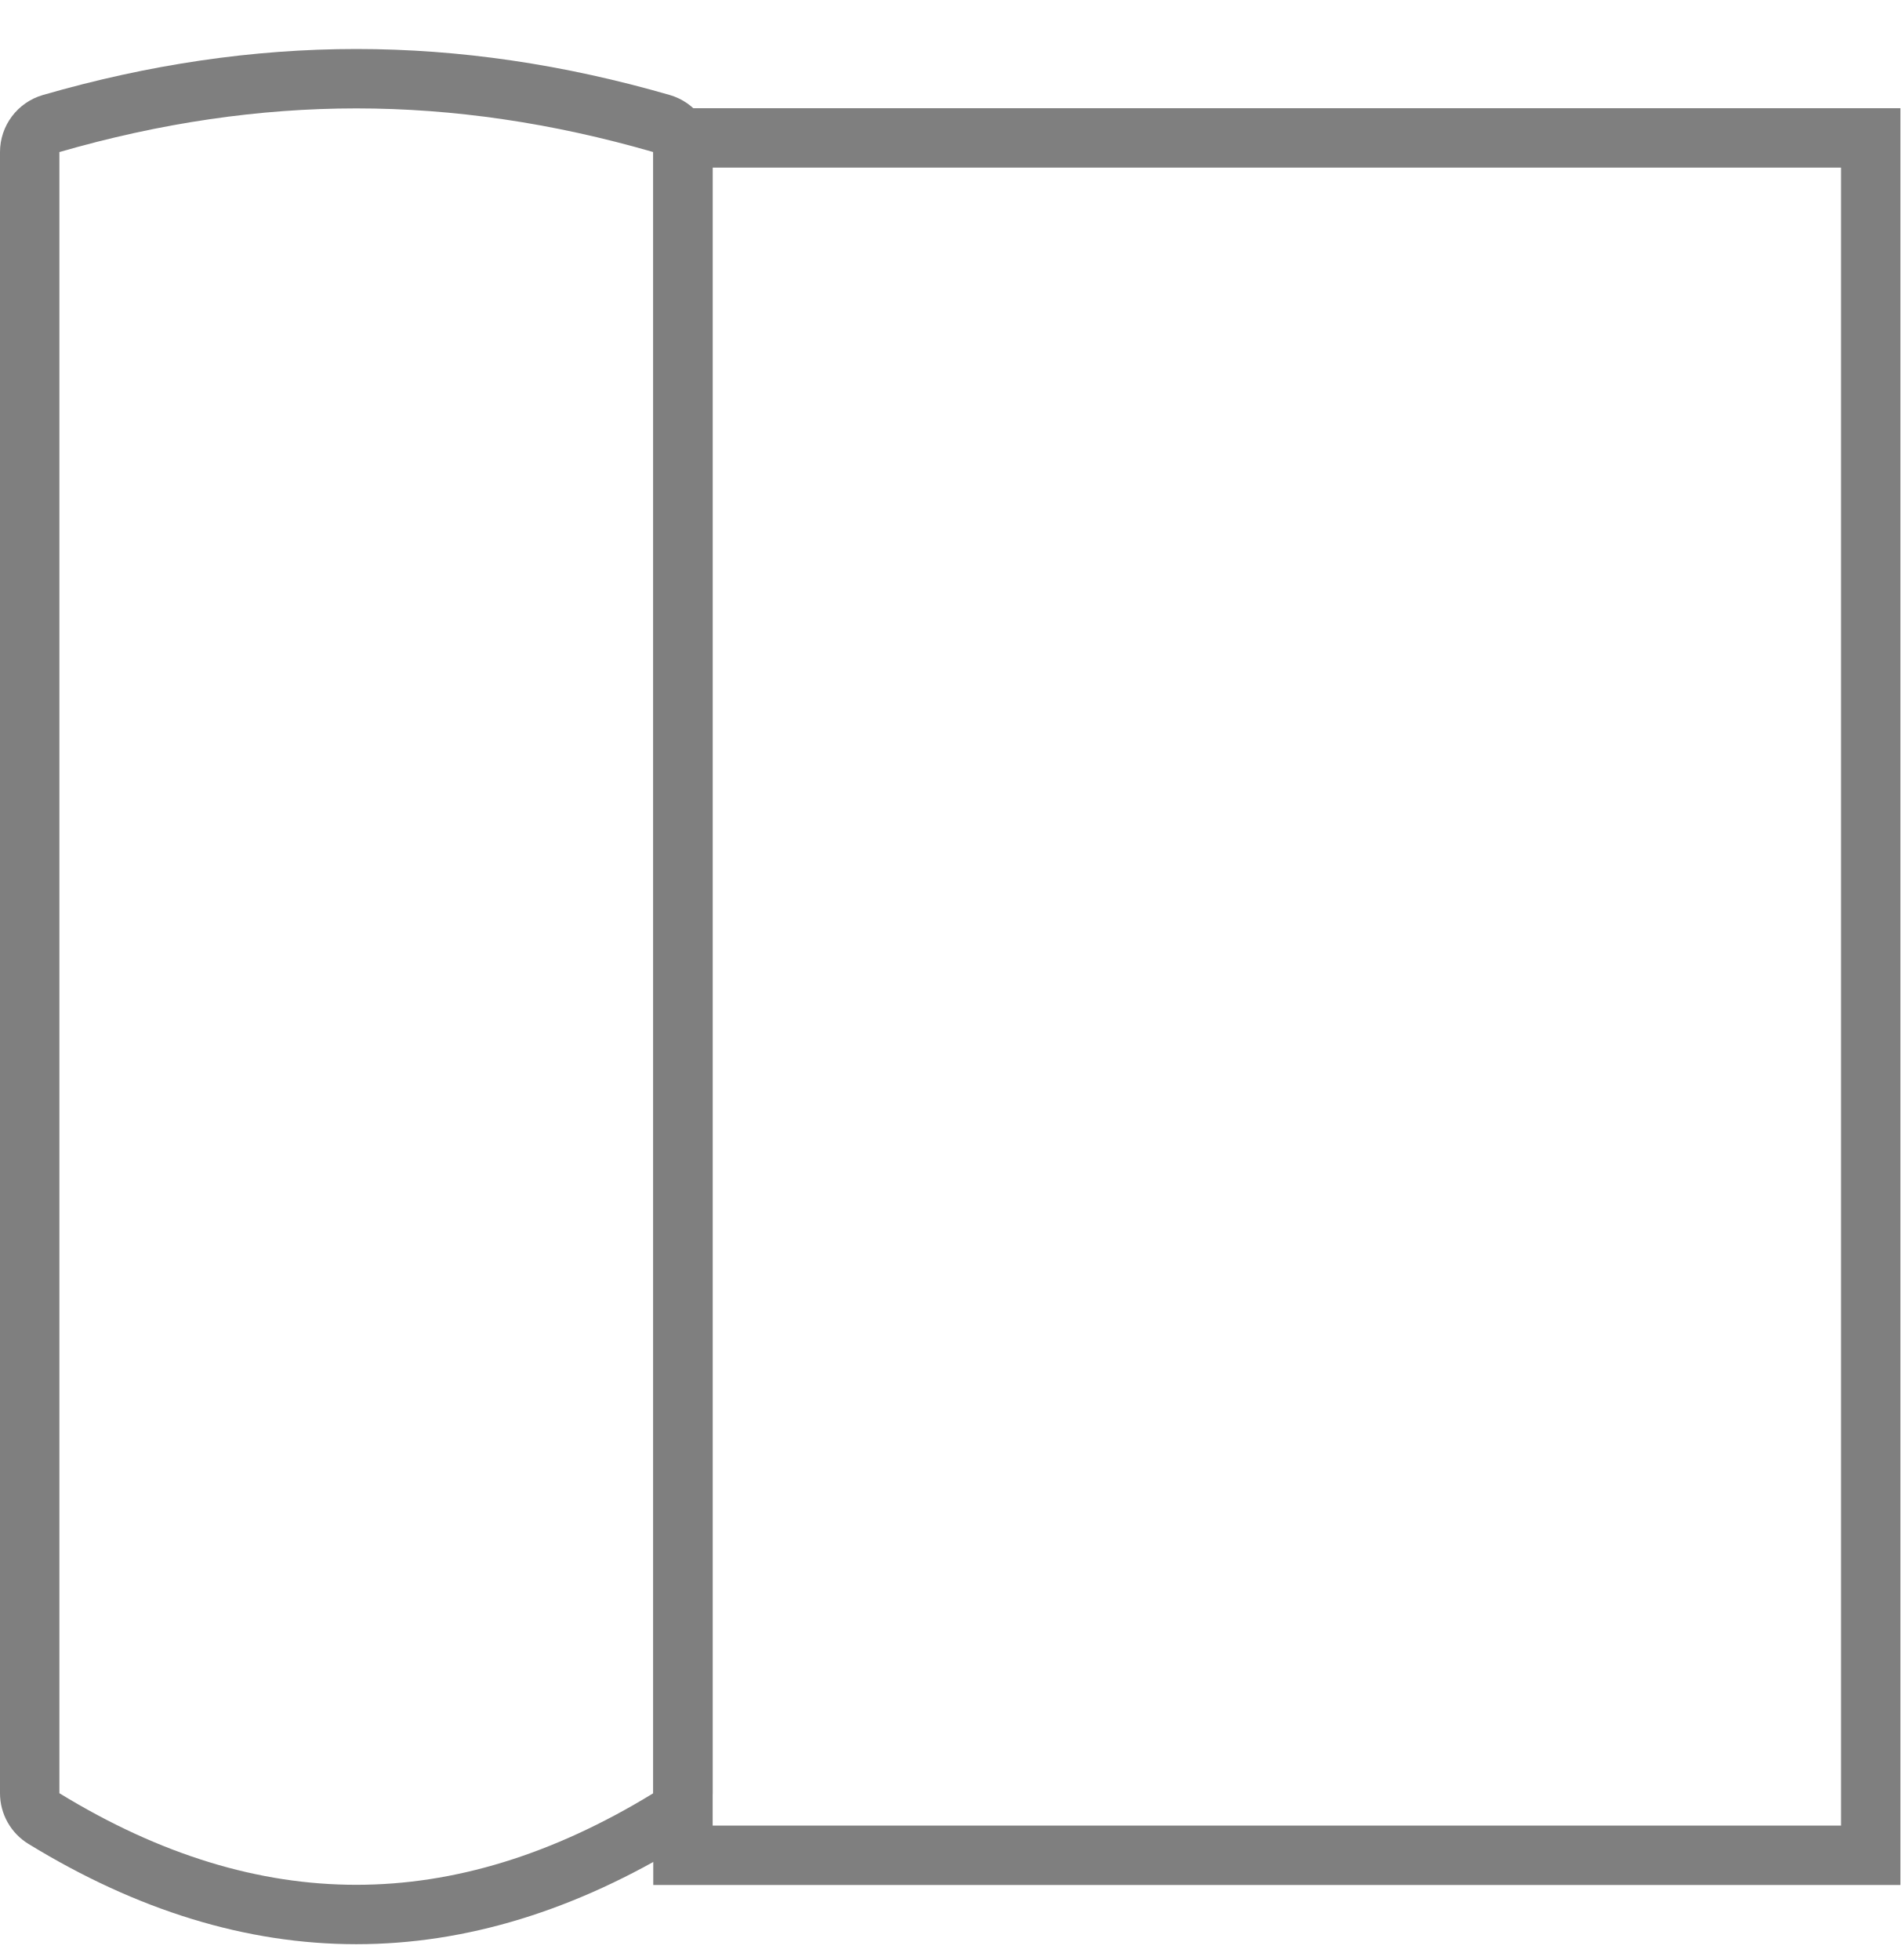
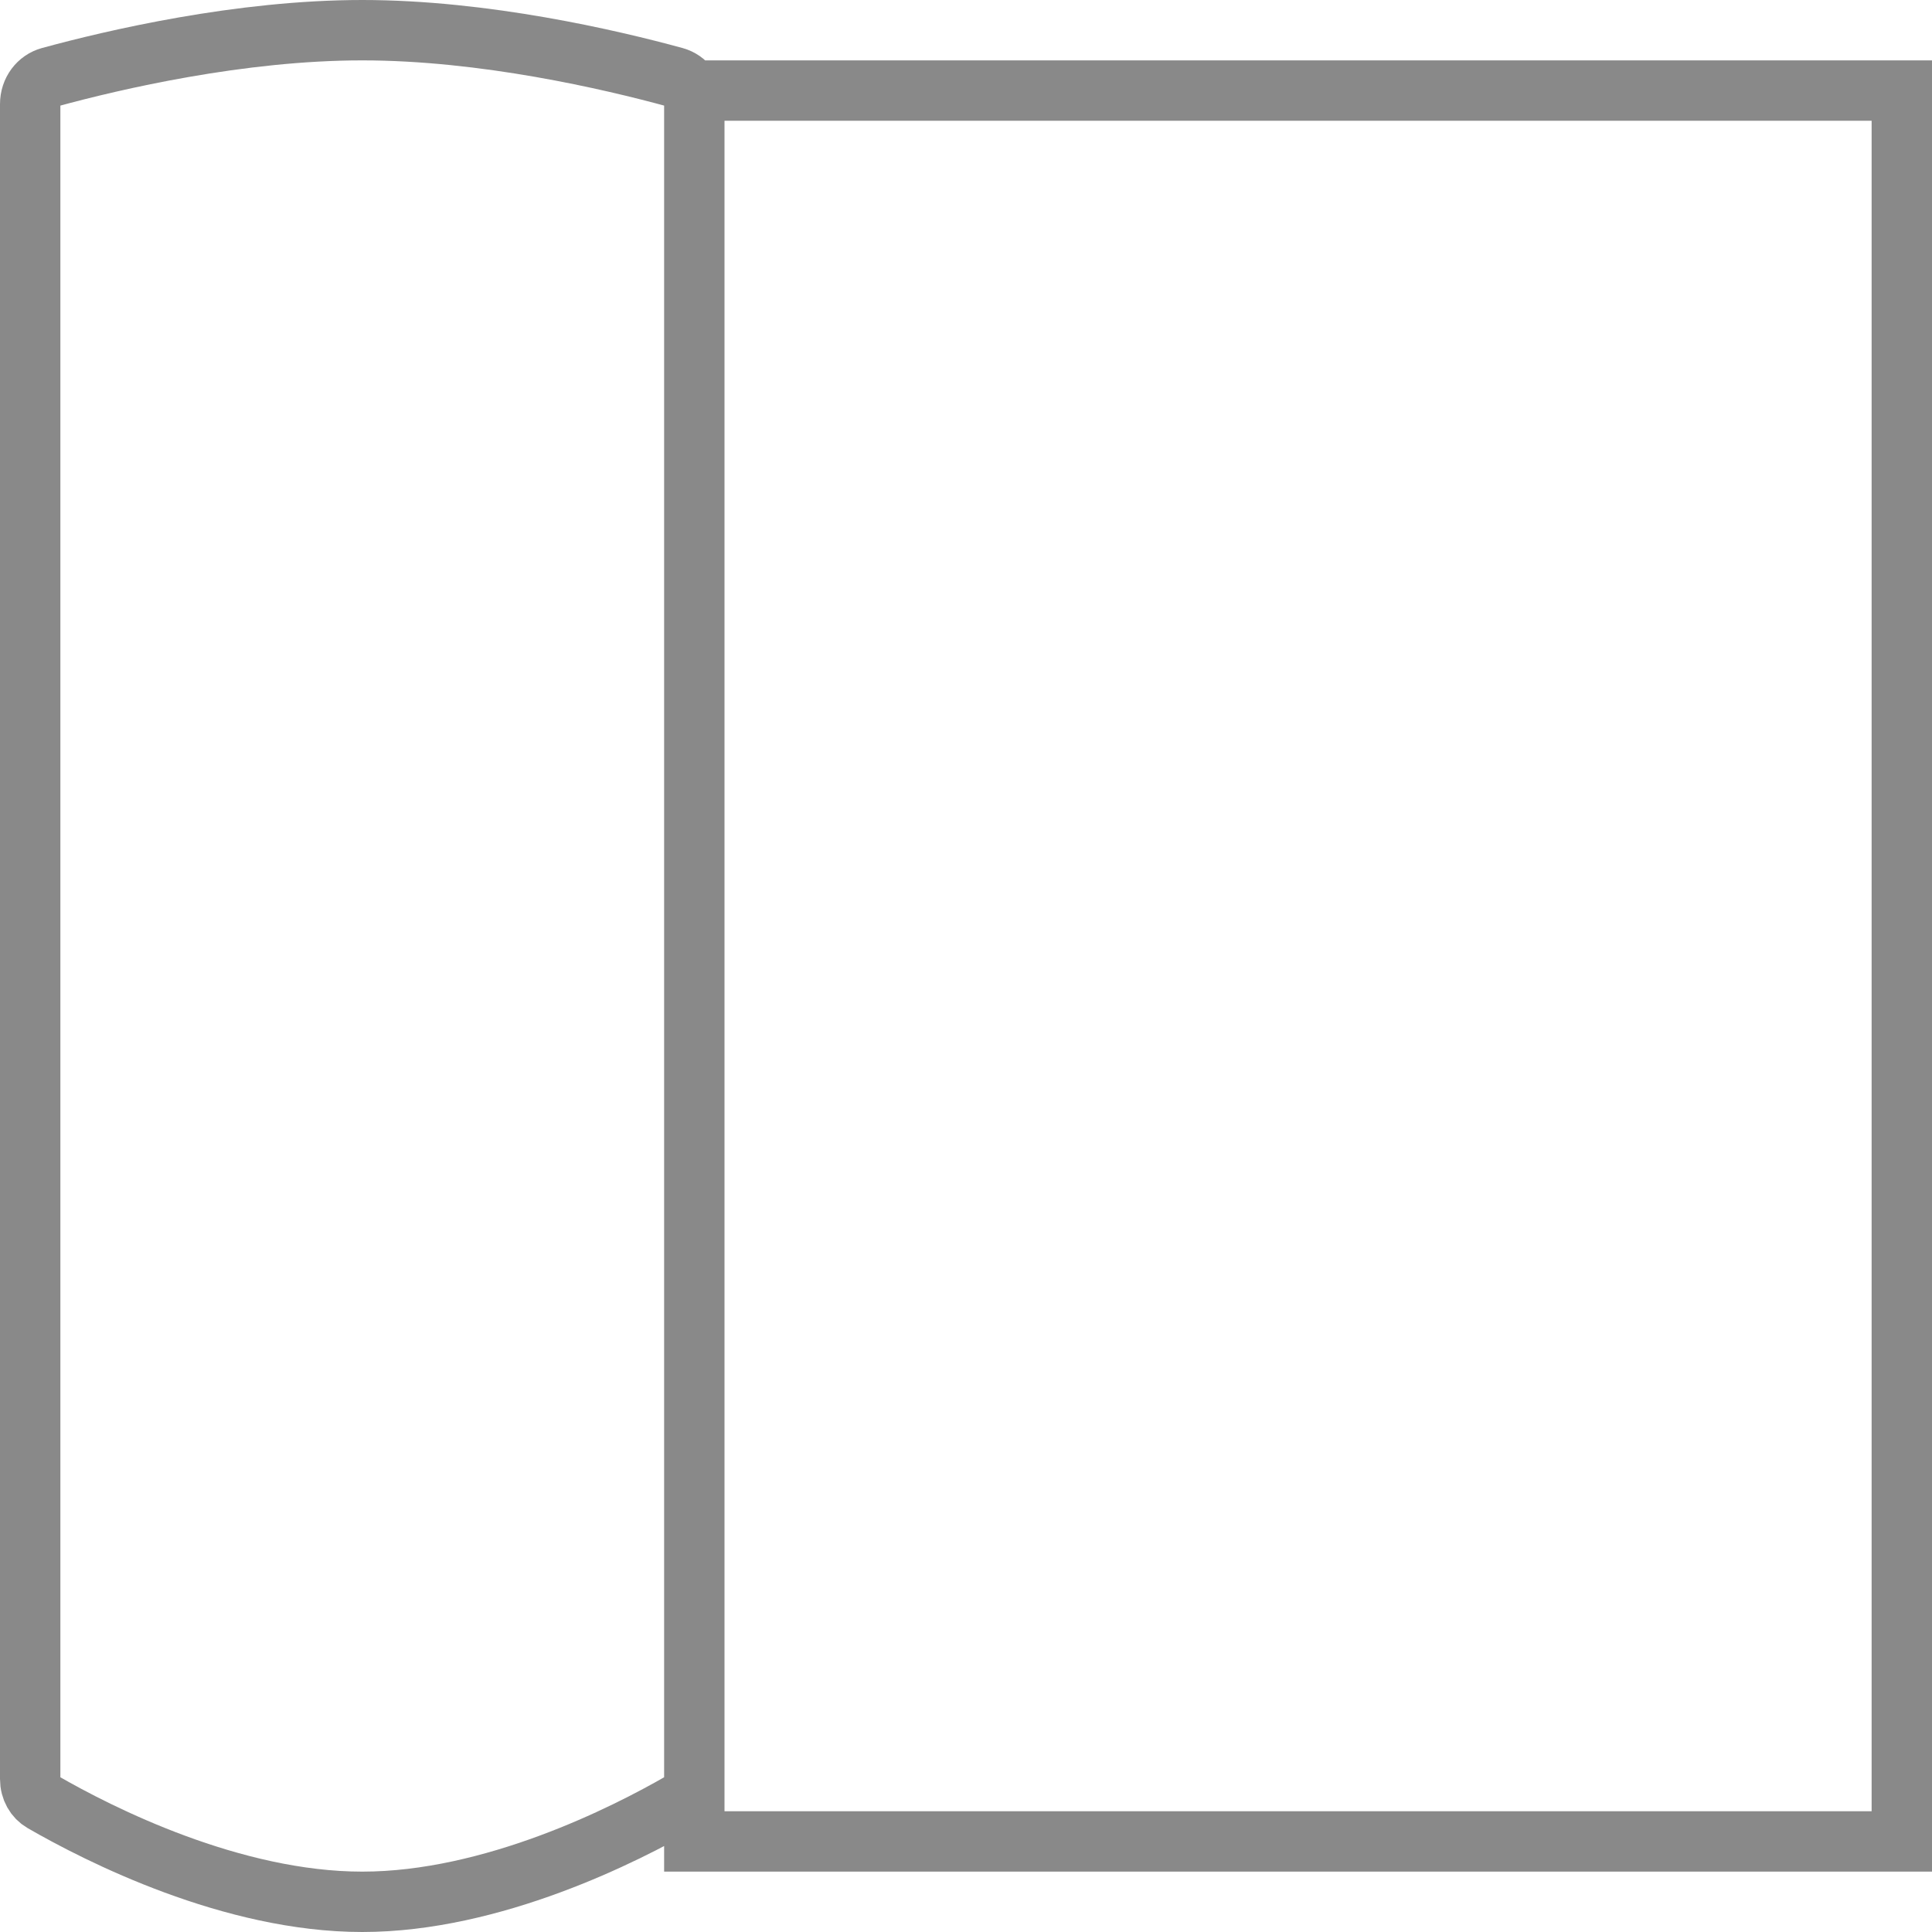
- <svg xmlns="http://www.w3.org/2000/svg" width="32" height="33" viewBox="0 0 32 33">
-   <g fill="none" fill-rule="evenodd" stroke="#000" opacity=".5">
-     <path d="M11.5 2.322h20v28.915h-20z" />
-     <path d="M.861 2.08a.5.5 0 0 0-.361.48v27.632a.5.5 0 0 0 .24.427c1.764 1.08 3.516 1.615 5.26 1.615 1.744 0 3.496-.535 5.261-1.615a.5.5 0 0 0 .239-.427V2.56a.5.5 0 0 0-.361-.48C9.397 1.576 7.684 1.325 6 1.325c-1.684 0-3.397.251-5.139.755z" />
+ <svg xmlns="http://www.w3.org/2000/svg" width="32" height="32" viewBox="0 0 32 32">
+   <g fill="none" fill-rule="evenodd" stroke="#898989">
+     <path d="M11.5 1.5H31.5V30.5H11.5zM.5 1.725c0-.22.138-.395.326-.447C1.881.99 3.975.5 6 .5c2.025 0 4.12.49 5.174.778.188.052.326.228.326.447v27.74c0 .17-.083.309-.206.38C10.356 30.387 8.157 31.5 6 31.5c-2.157 0-4.356-1.113-5.294-1.655-.123-.071-.206-.21-.206-.38V1.725z" />
  </g>
</svg>
